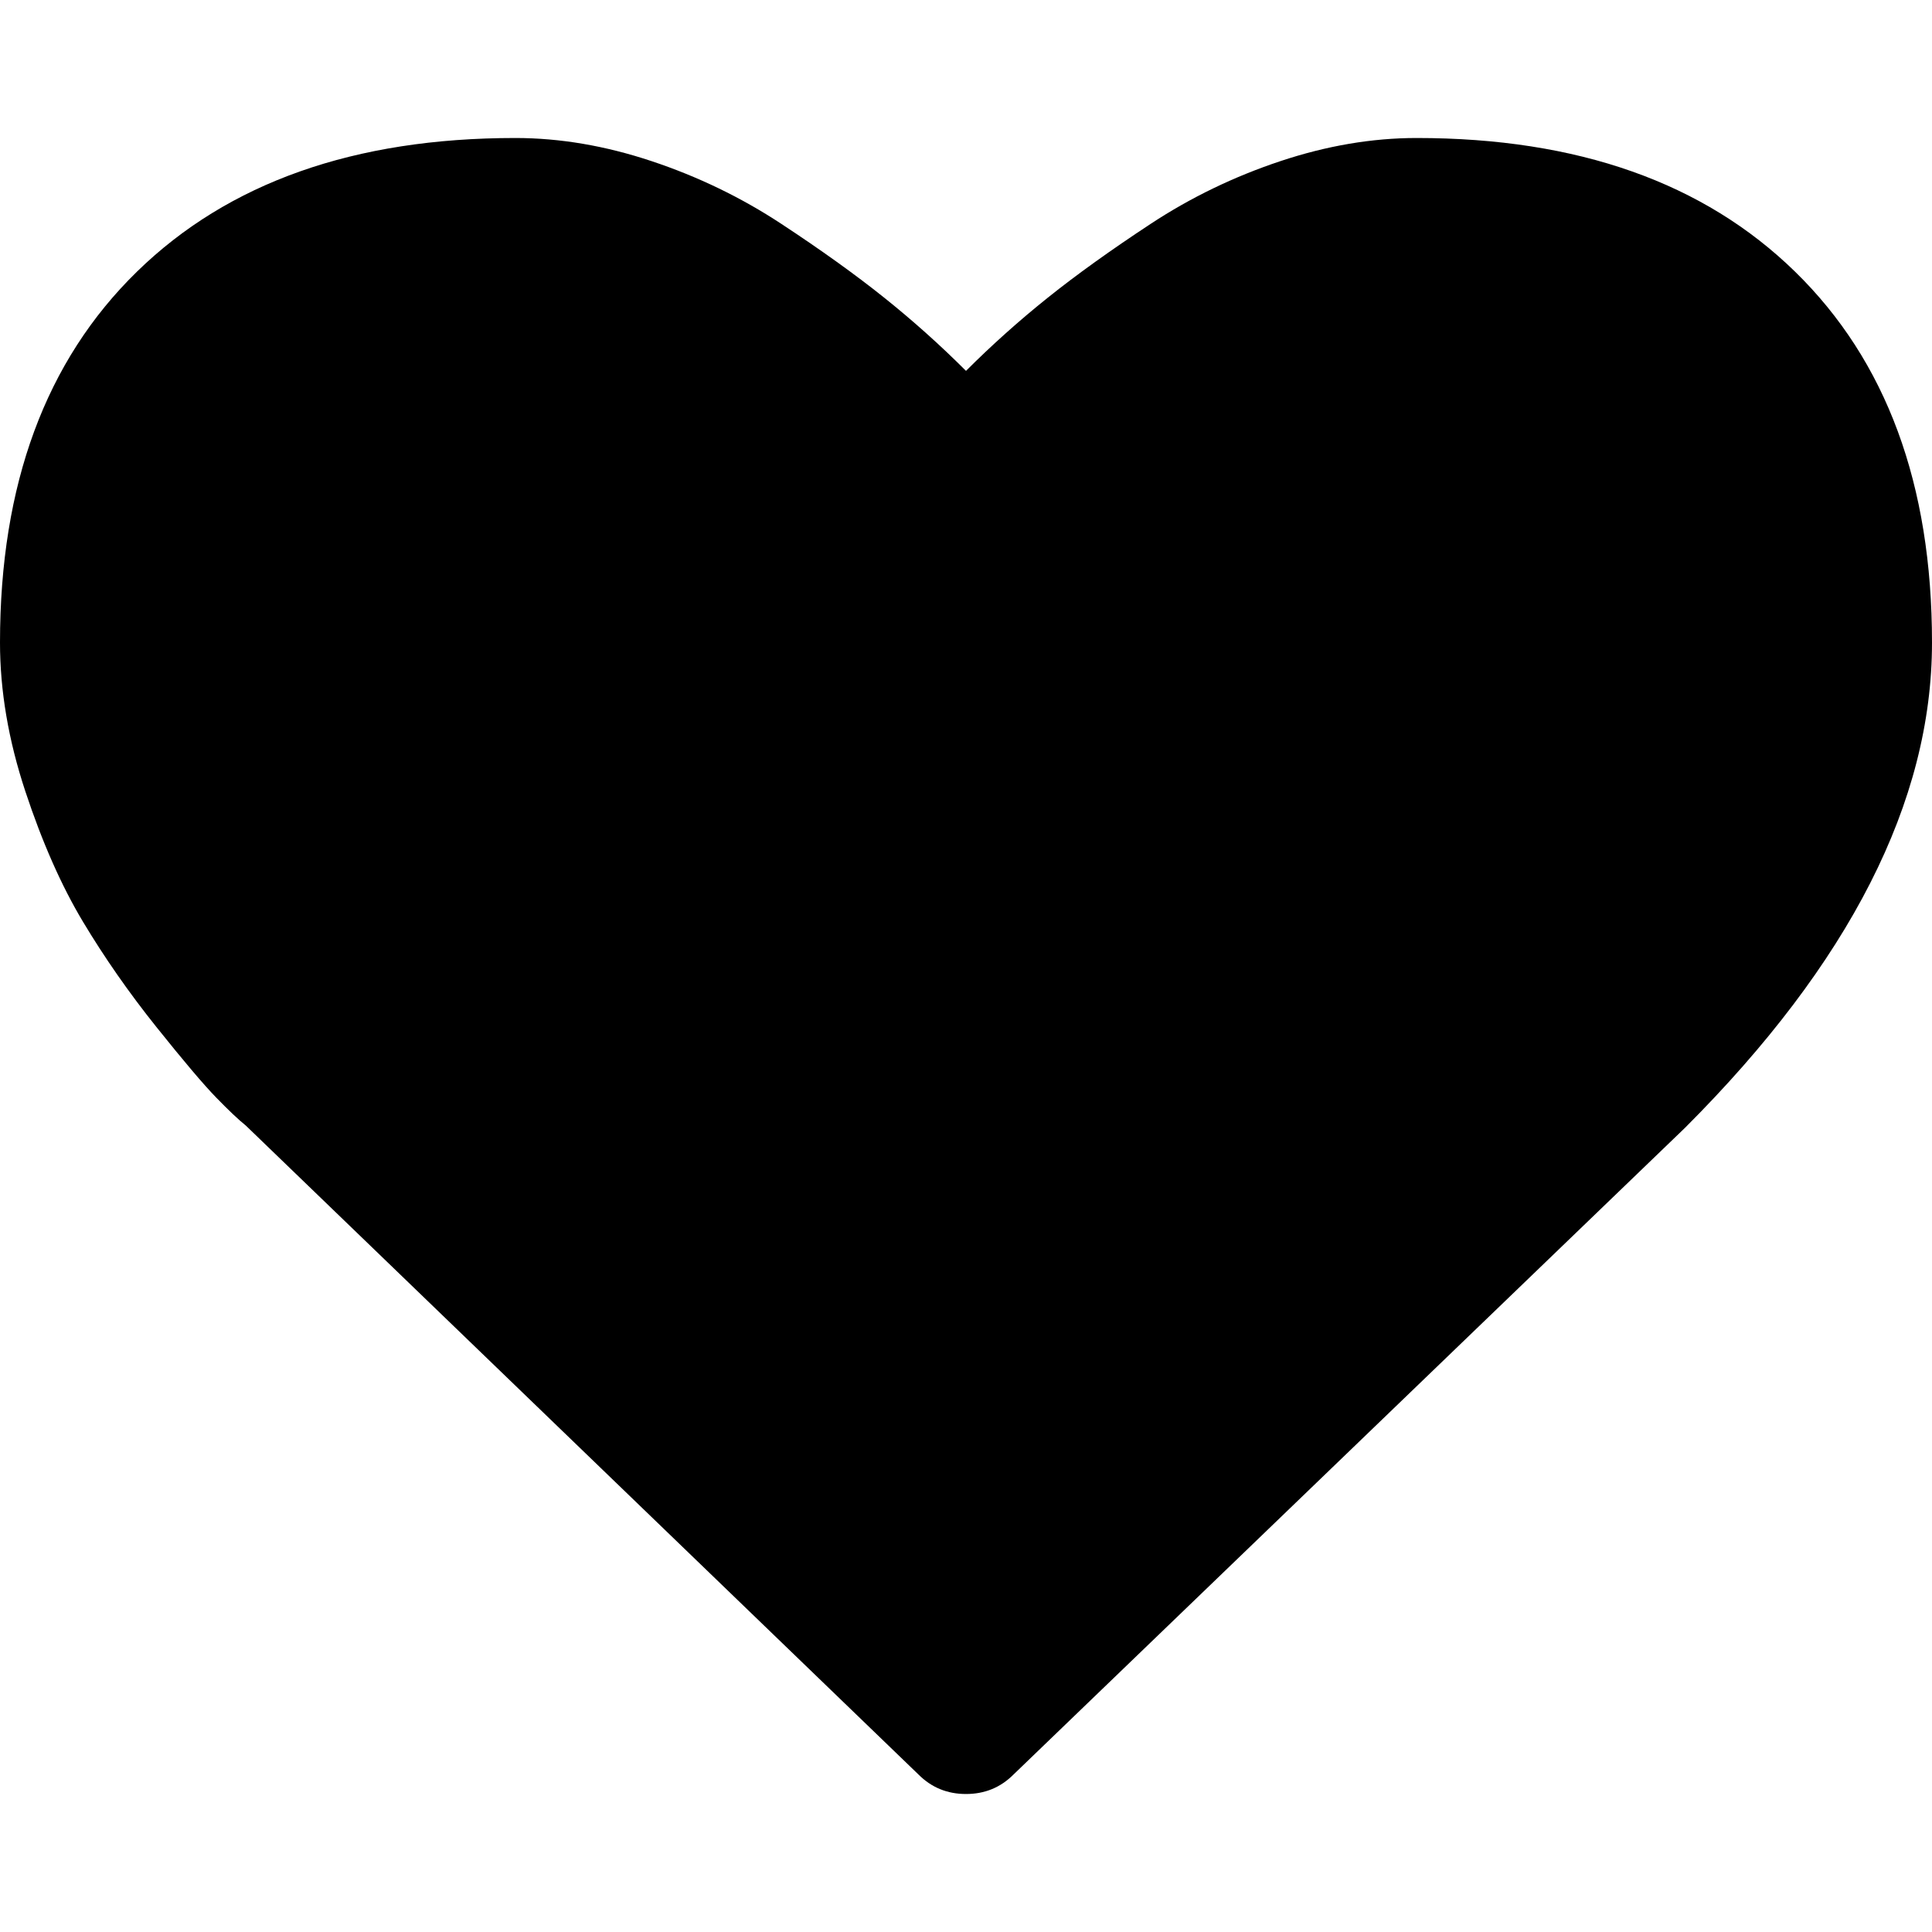
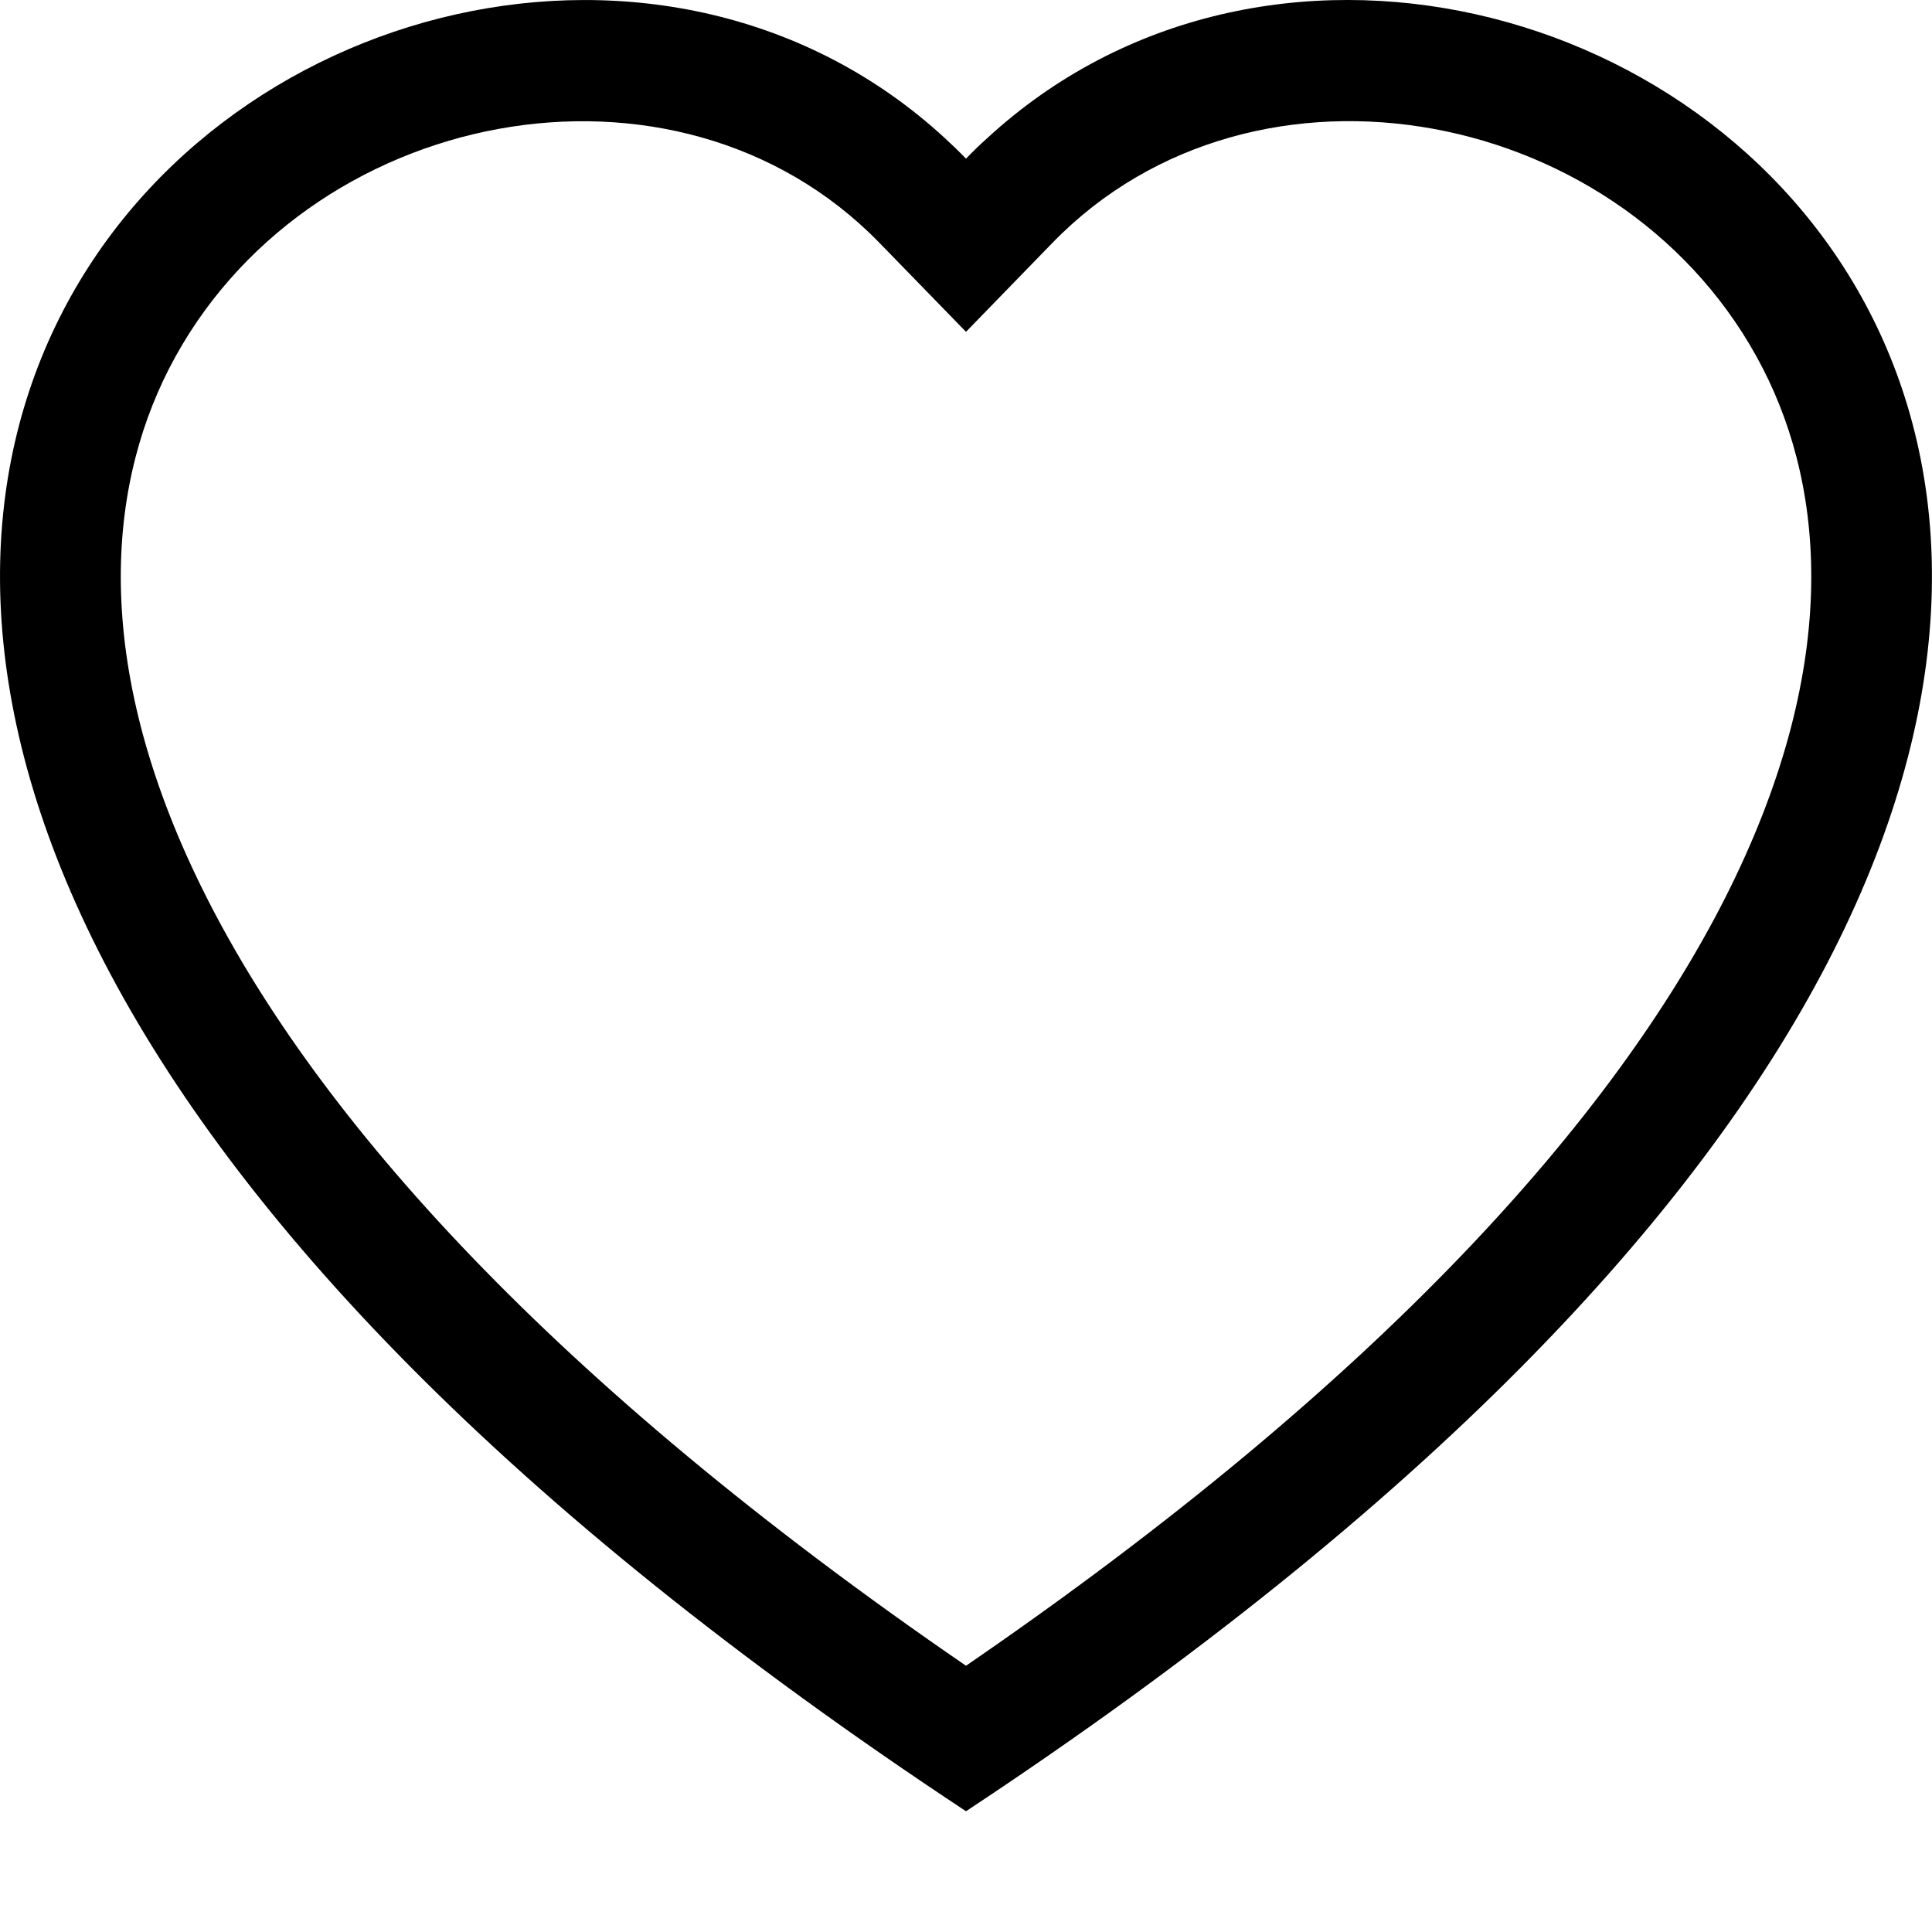
- <svg xmlns="http://www.w3.org/2000/svg" width="1792" height="1792" viewBox="0 0 1792 1792">
-   <path d="M896 1664q-26 0-44-18l-624-602q-10-8-27.5-26t-55.5-65.5-68-97.5-53.5-121-23.5-138q0-220 127-344t351-124q62 0 126.5 21.5t120 58 95.5 68.5 76 68q36-36 76-68t95.5-68.5 120-58 126.5-21.5q224 0 351 124t127 344q0 221-229 450l-623 600q-18 18-44 18z" />
+ <svg xmlns="http://www.w3.org/2000/svg" width="16" height="16" fill="currentColor" class="bi bi-heart" viewBox="0 0 16 16">
+   <path d="m8 2.748-.717-.737C5.6.281 2.514.878 1.4 3.053c-.523 1.023-.641 2.5.314 4.385.92 1.815 2.834 3.989 6.286 6.357 3.452-2.368 5.365-4.542 6.286-6.357.955-1.886.838-3.362.314-4.385C13.486.878 10.4.28 8.717 2.01L8 2.748zM8 15C-7.333 4.868 3.279-3.04 7.824 1.143c.06.055.119.112.176.171a3.12 3.12 0 0 1 .176-.17C12.72-3.042 23.333 4.867 8 15z" />
</svg>
